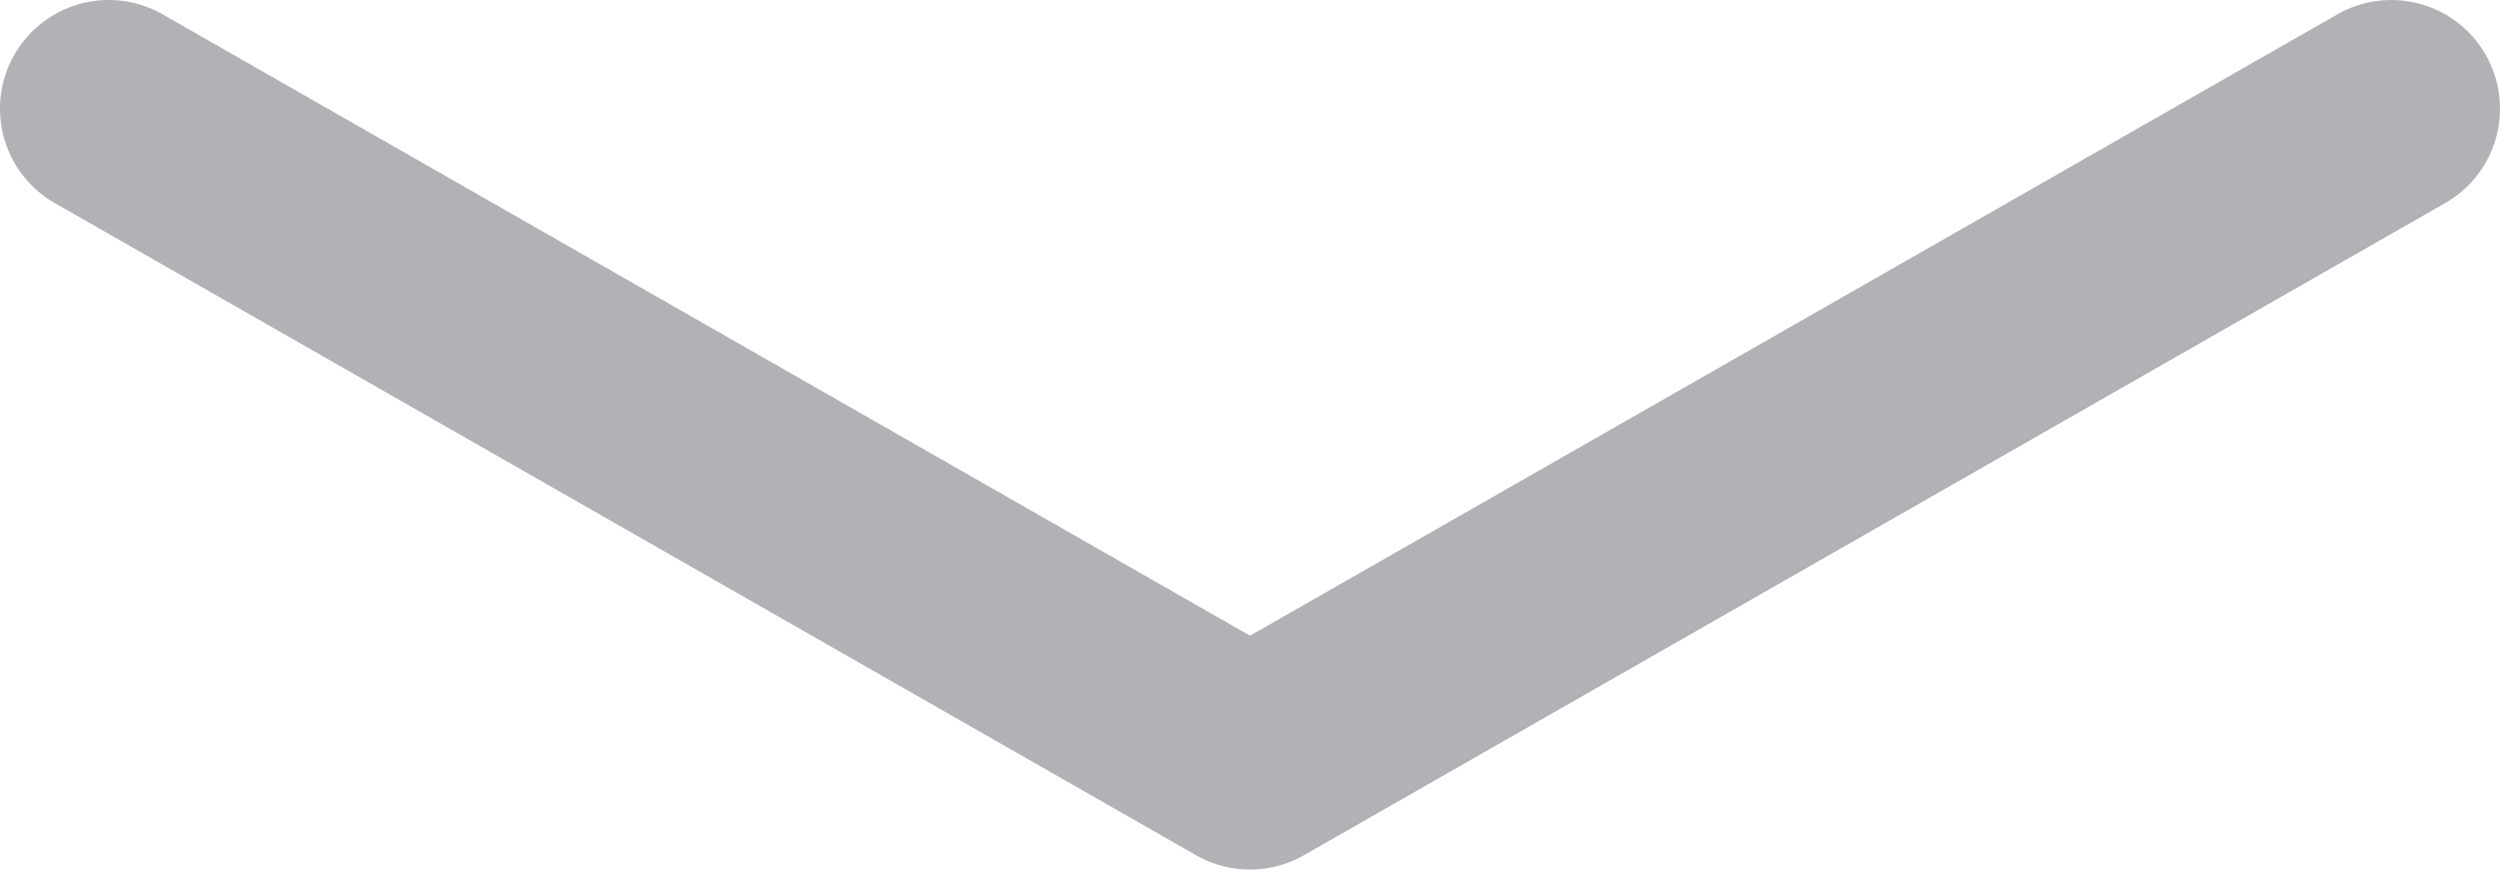
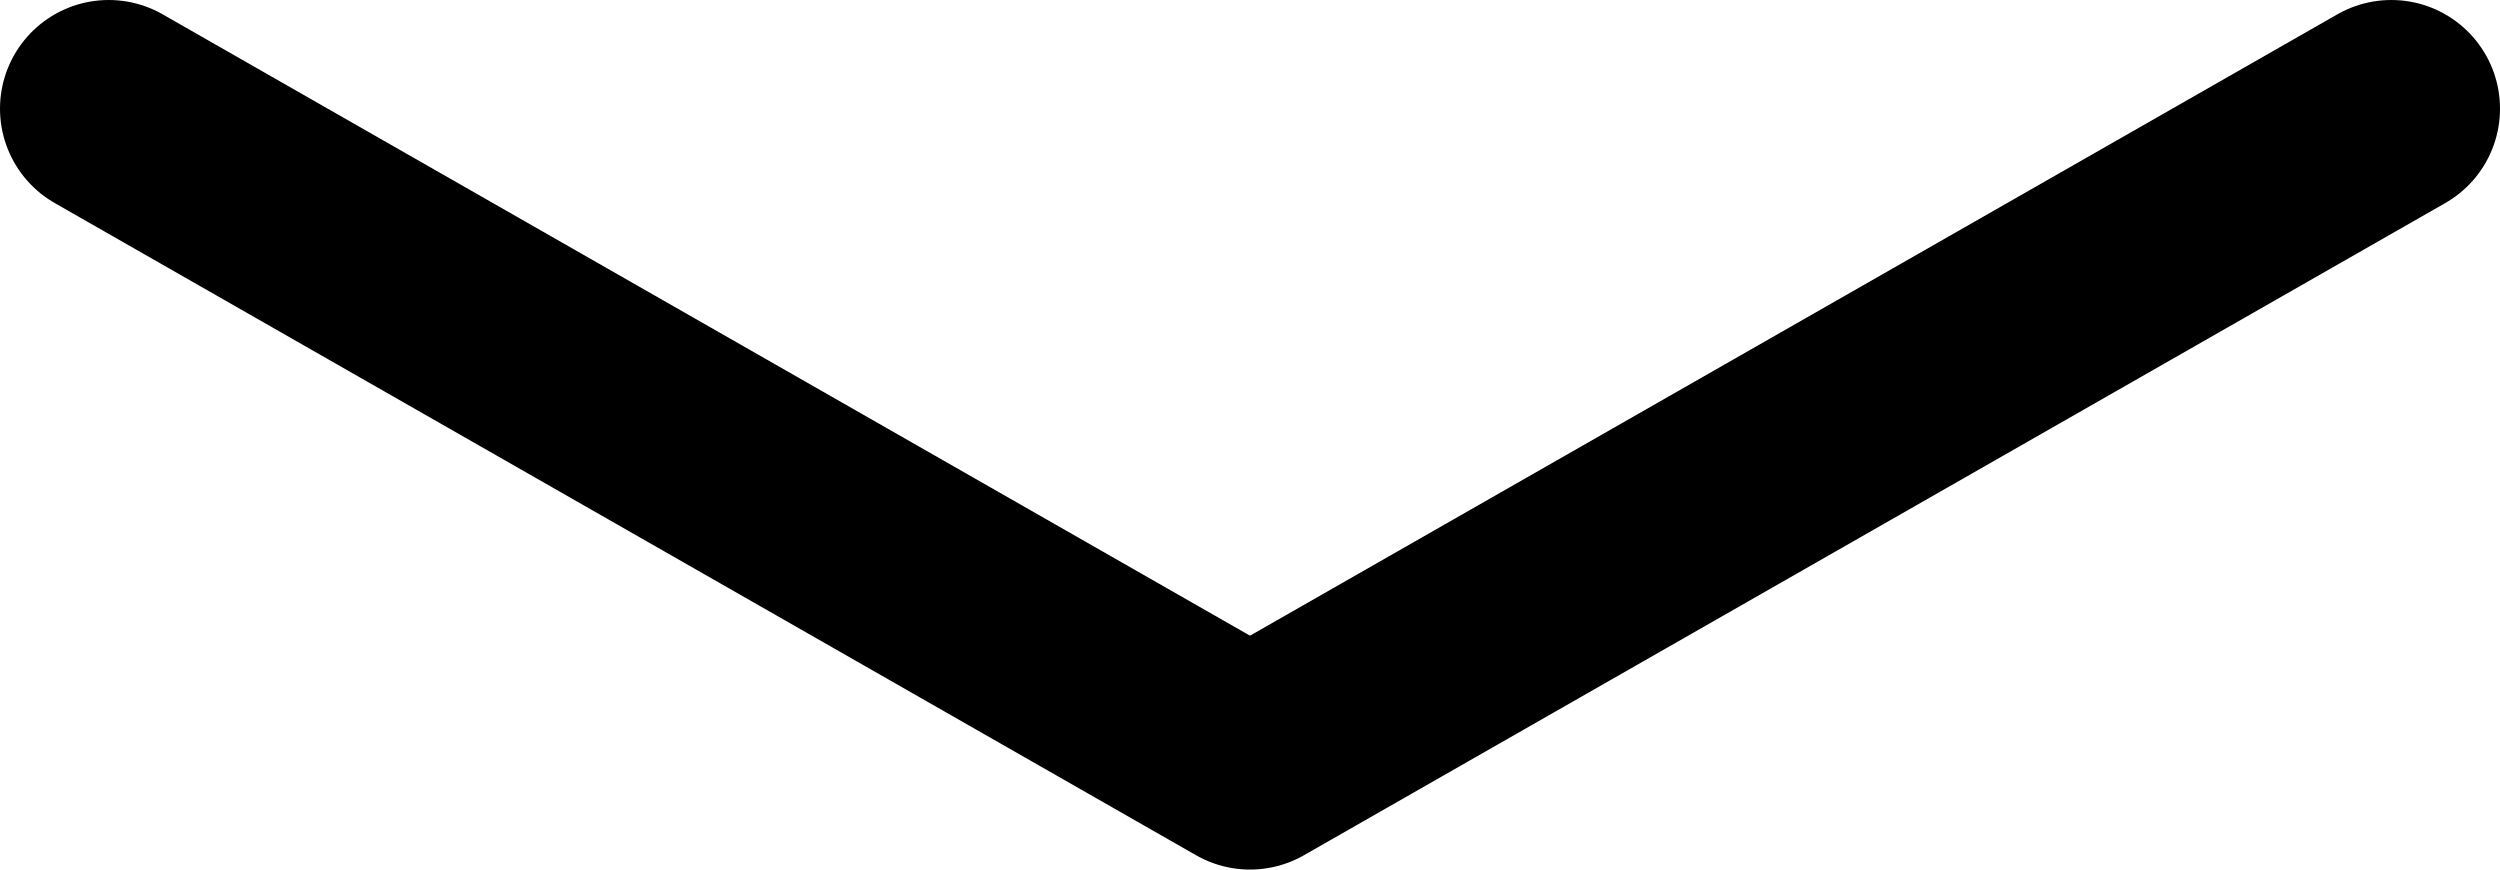
<svg xmlns="http://www.w3.org/2000/svg" width="46" height="16" viewBox="0 0 46 16" fill="none">
-   <path d="M44 2L23 14L2 2" stroke="#B2B1B6" stroke-width="4" stroke-linecap="round" stroke-linejoin="round" />
+   <path d="M44 2L23 14L2 2" stroke="currentColor" stroke-width="4" stroke-linecap="round" stroke-linejoin="round" />
</svg>
